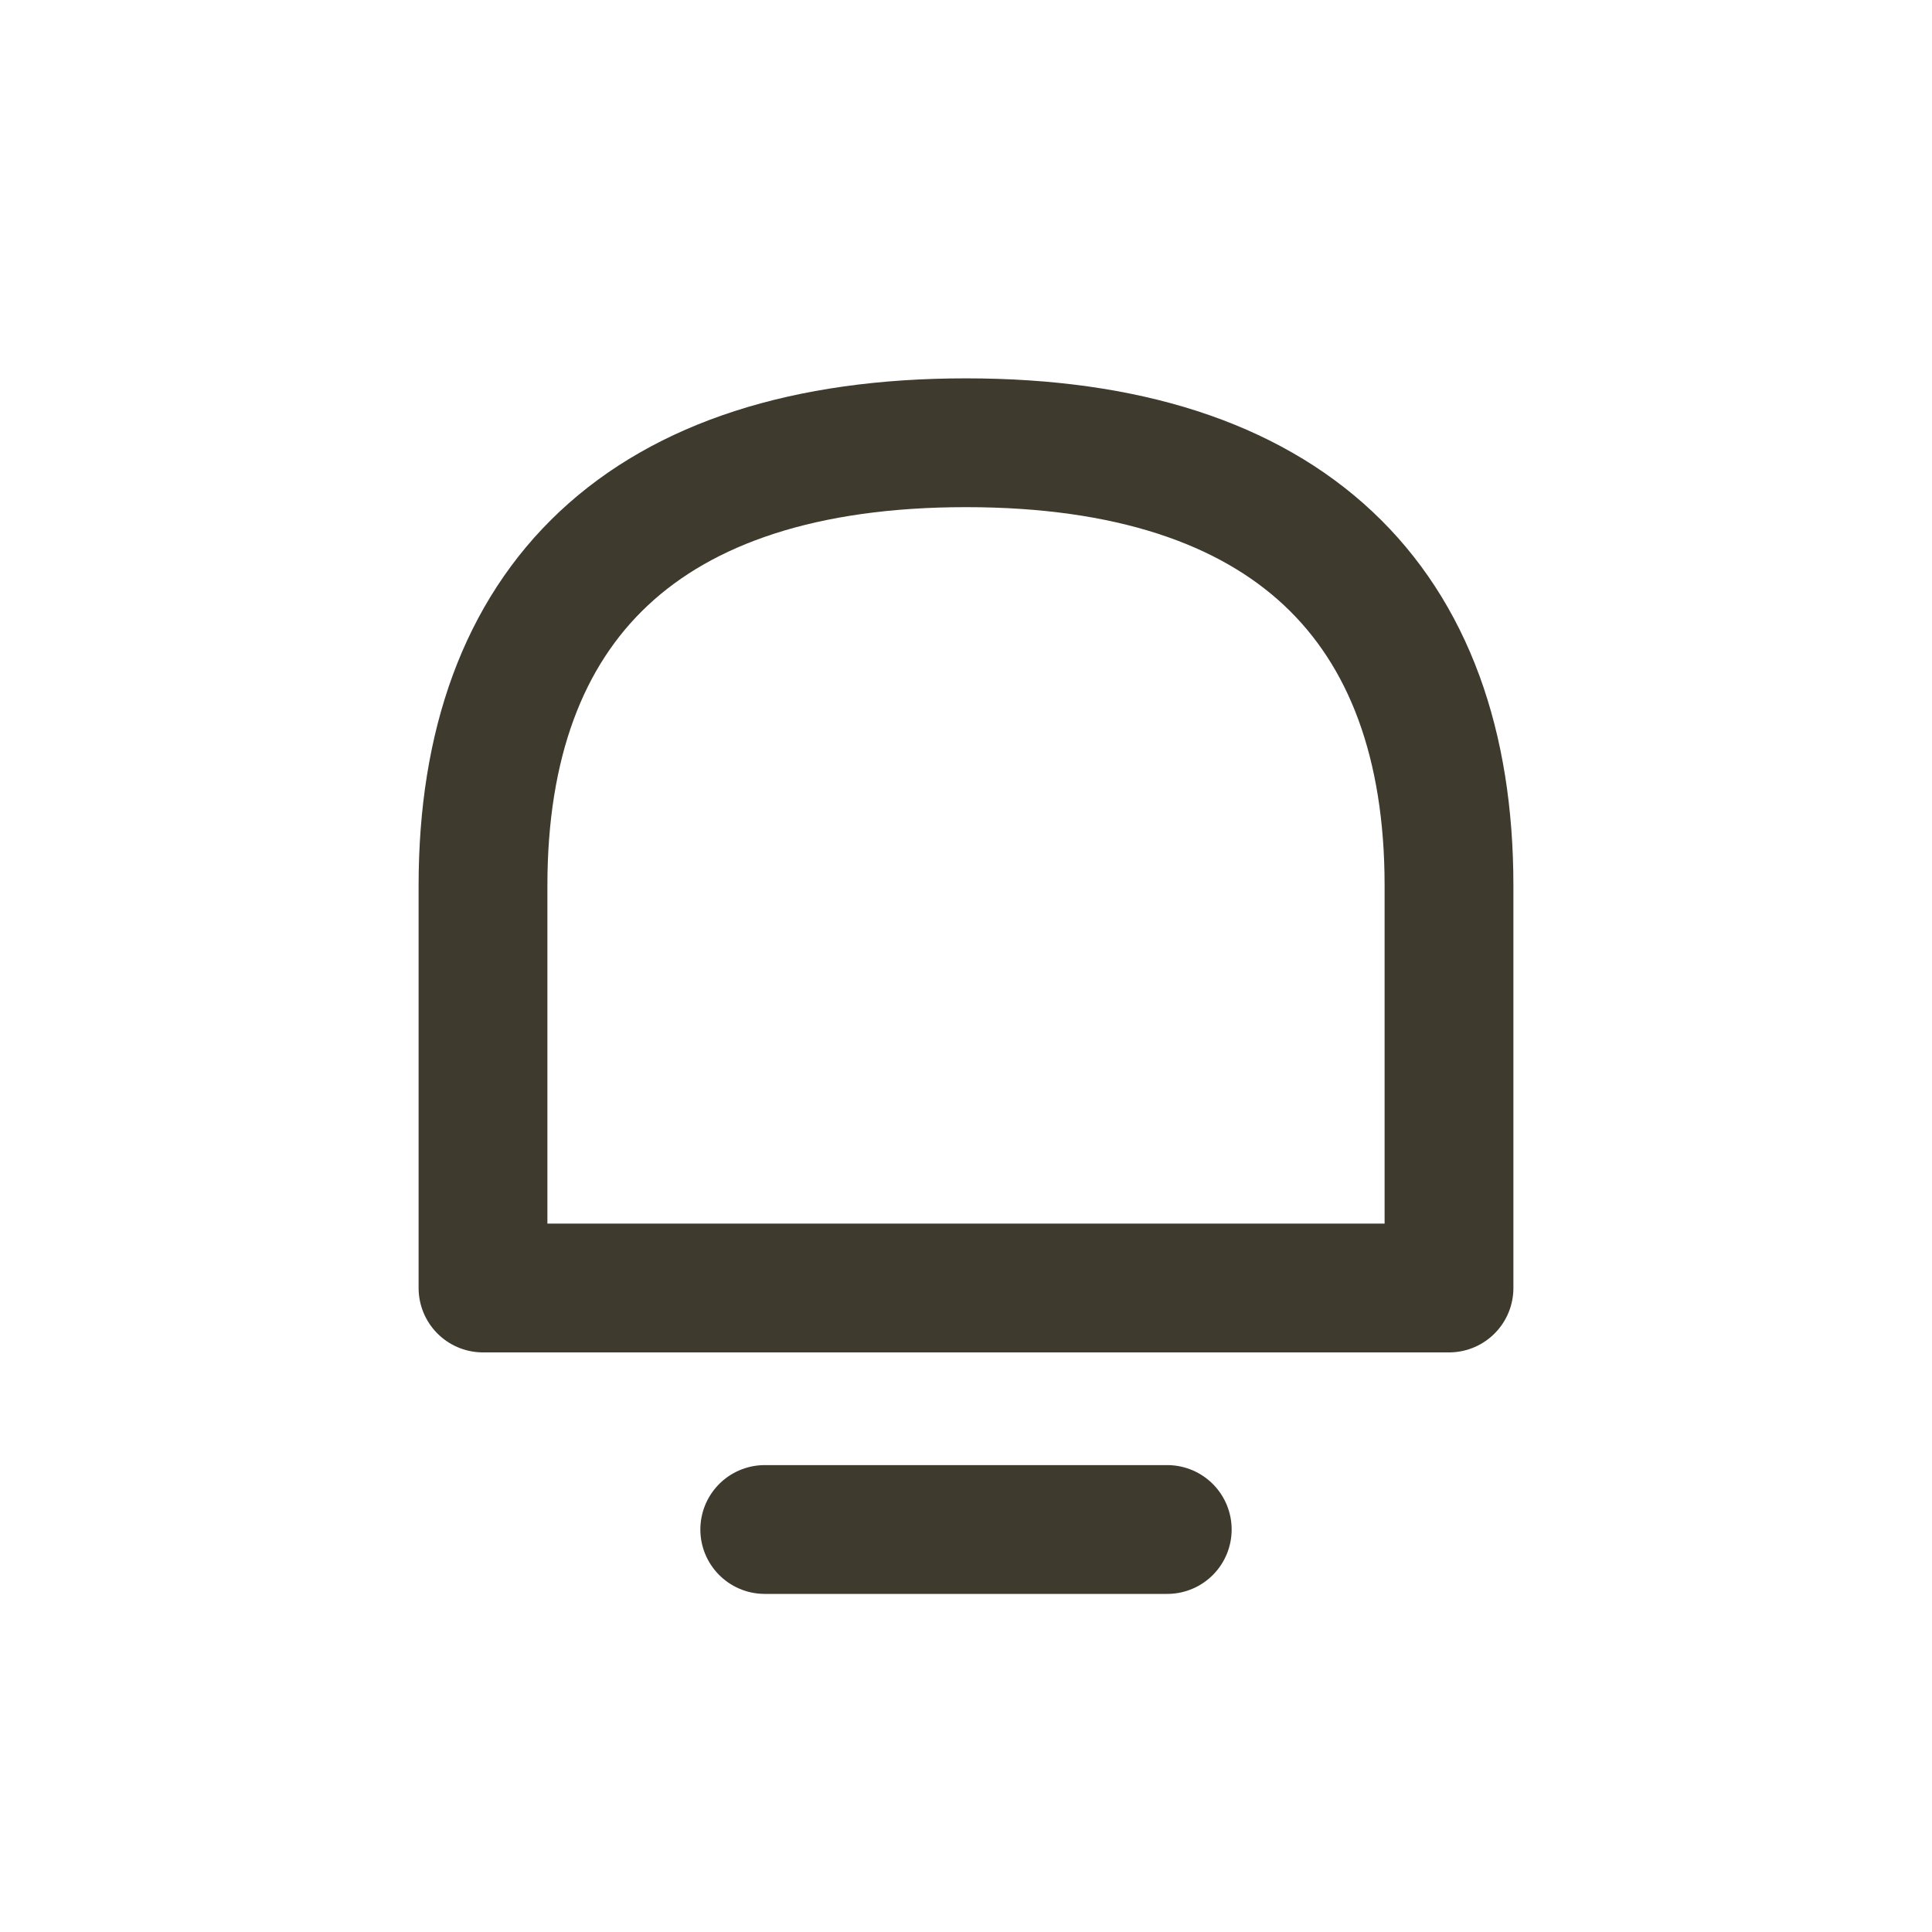
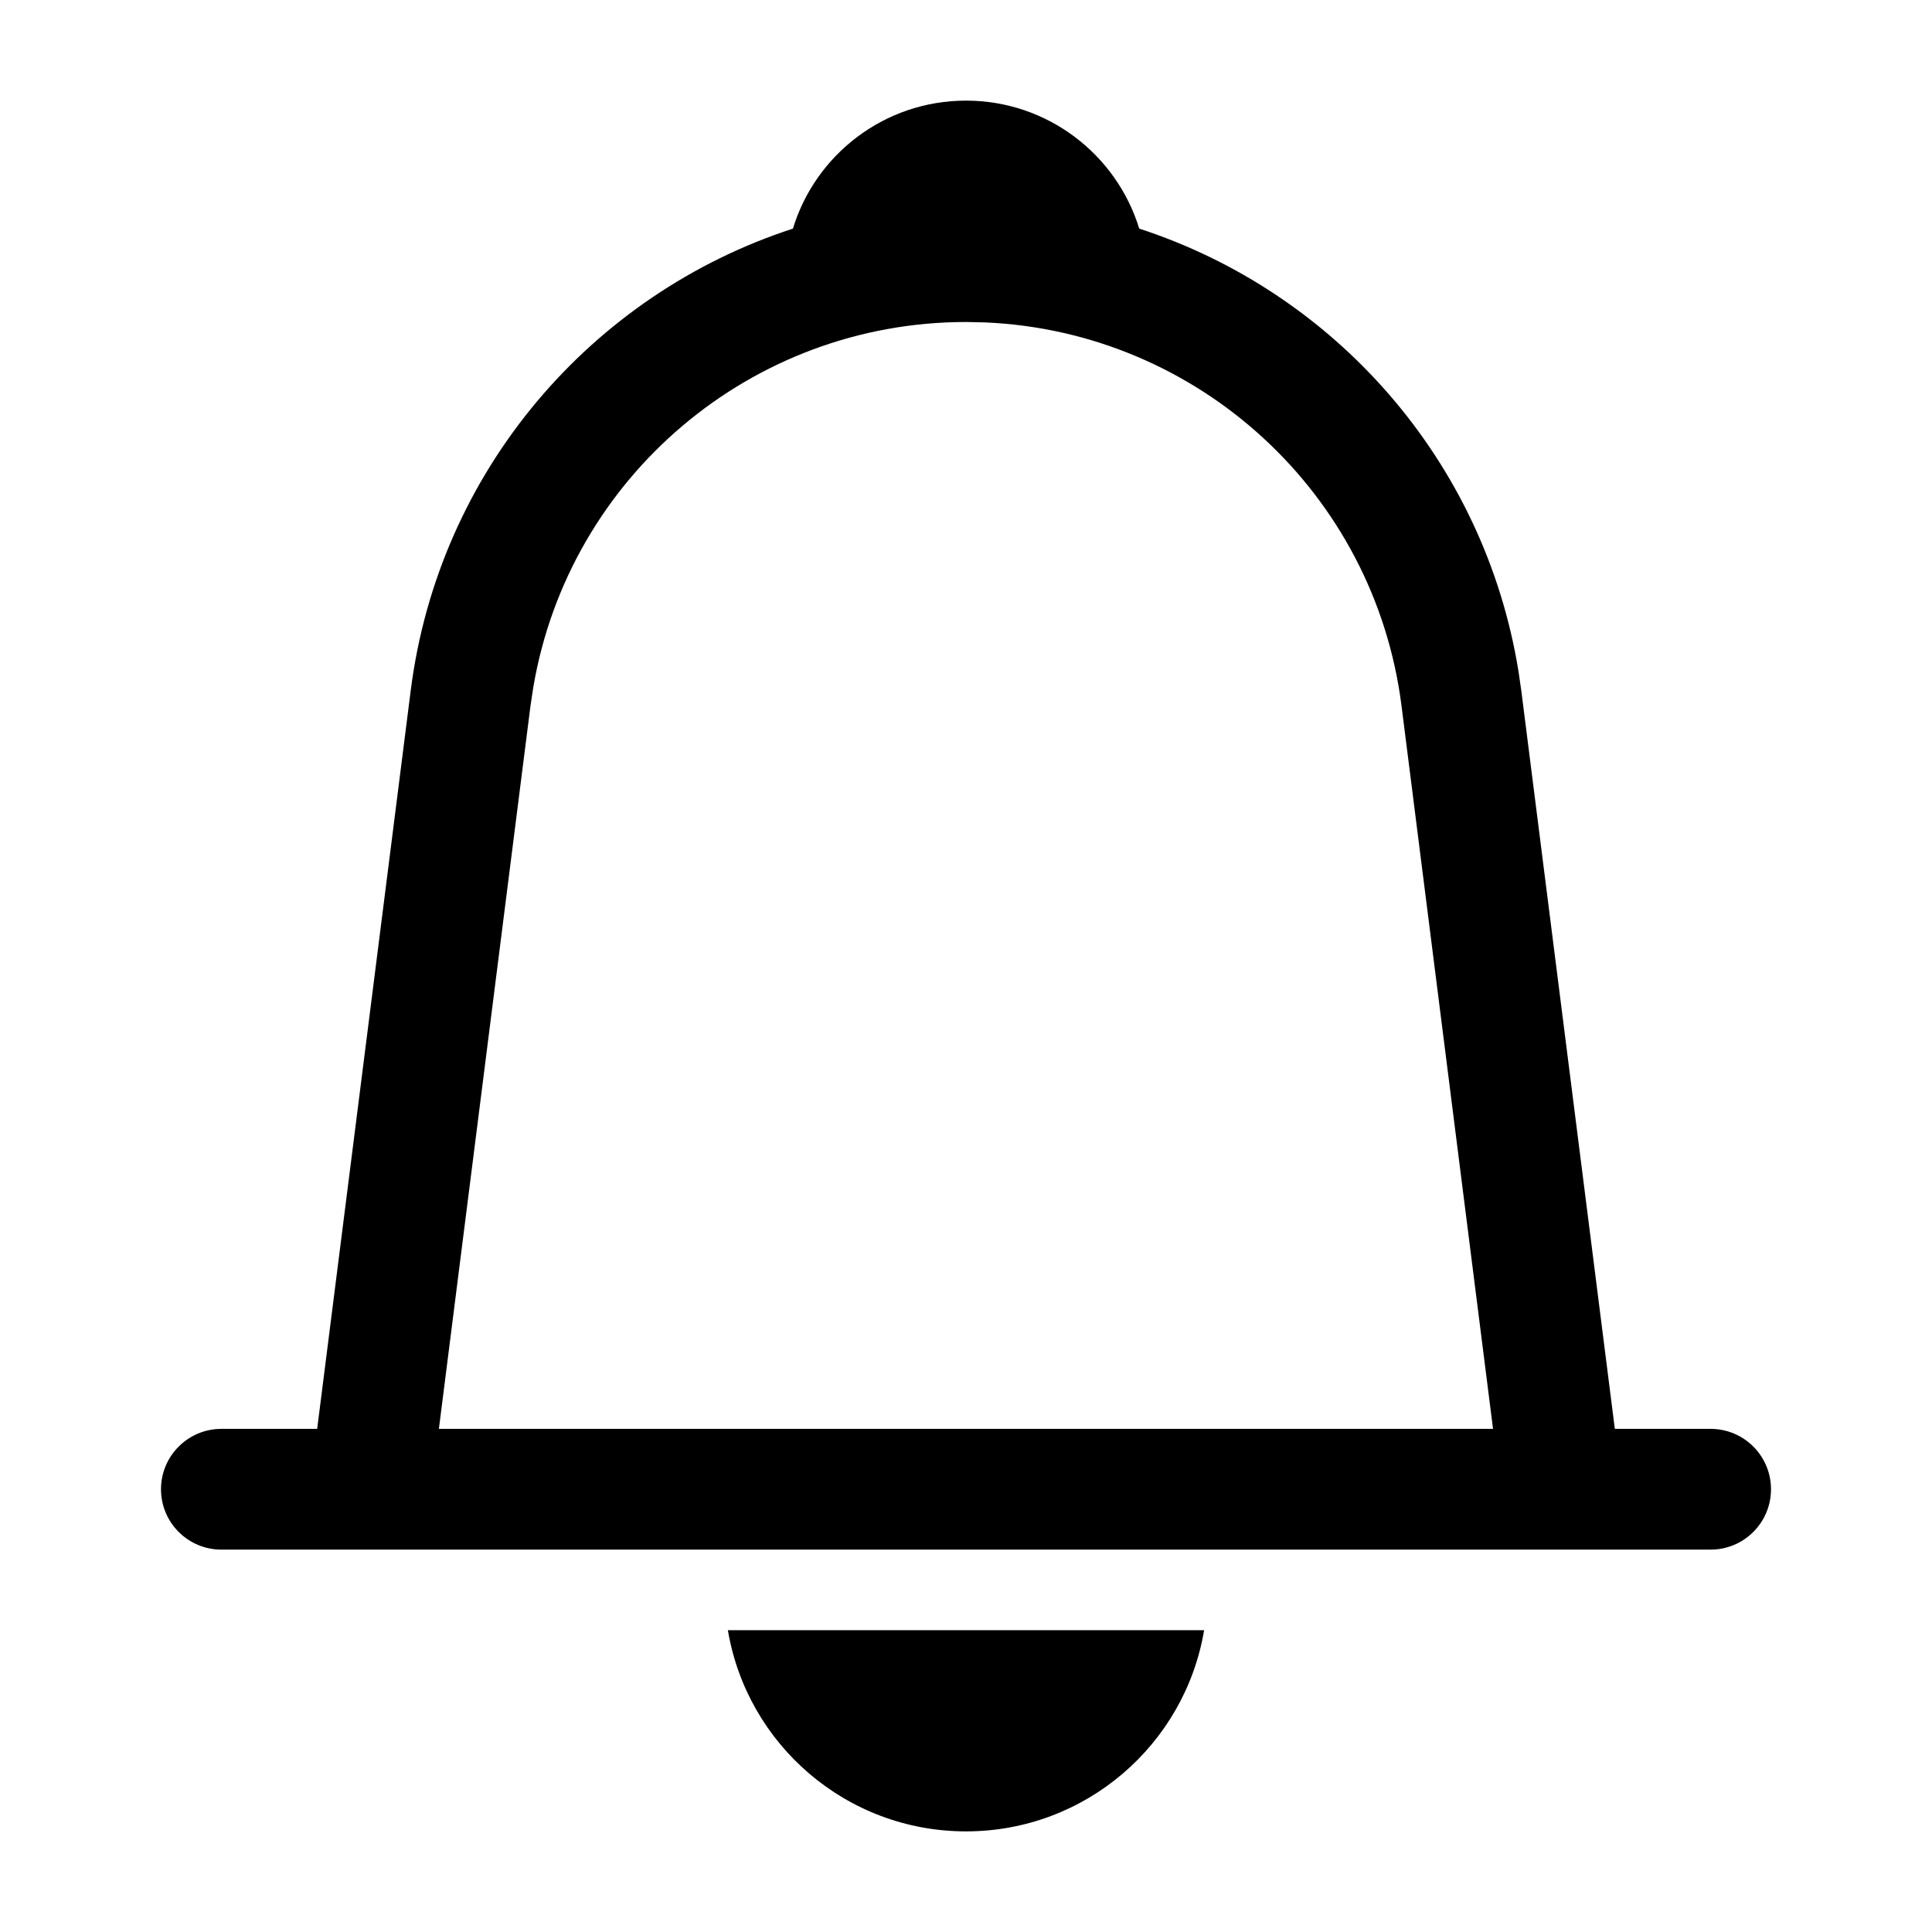
- <svg xmlns="http://www.w3.org/2000/svg" viewBox="0 0 24 24" fill="none" stroke="#3F3A2E" stroke-width="1.6" stroke-linecap="round" stroke-linejoin="round">
-   <path d="M6 16 L6 11 C6 7.5 8 5.5 12 5.5 C16 5.5 18 7.5 18 11 L18 16 Z" />
-   <path d="M9.5 19 L14.5 19" />
+ <svg xmlns="http://www.w3.org/2000/svg" width="24" height="24" viewBox="0 0 24 24">
+   <path d="M14.958,20.251 C14.72,21.67 13.486,22.75 12,22.75 C10.514,22.75 9.28,21.67 9.042,20.251 L14.958,20.251 Z M12,1.25 C13.013,1.25 13.87,1.92 14.152,2.84 C16.576,3.629 18.439,5.718 18.863,8.338 L18.898,8.579 L20.06,17.75 L21.25,17.75 C21.664,17.75 22,18.086 22,18.5 C22,18.914 21.664,19.25 21.25,19.25 L2.75,19.25 C2.336,19.25 2,18.914 2,18.5 C2,18.086 2.336,17.75 2.75,17.75 L3.94,17.75 L5.102,8.579 C5.448,5.847 7.35,3.653 9.85,2.84 C10.13,1.92 10.987,1.25 12,1.25 Z M12,4 C9.332,4 7.068,5.928 6.625,8.536 L6.59,8.767 L5.452,17.75 L18.547,17.75 L17.41,8.767 C17.074,6.121 14.877,4.117 12.234,4.005 L12,4 Z" fill-rule="nonzero" fill="currentColor" />
</svg>
